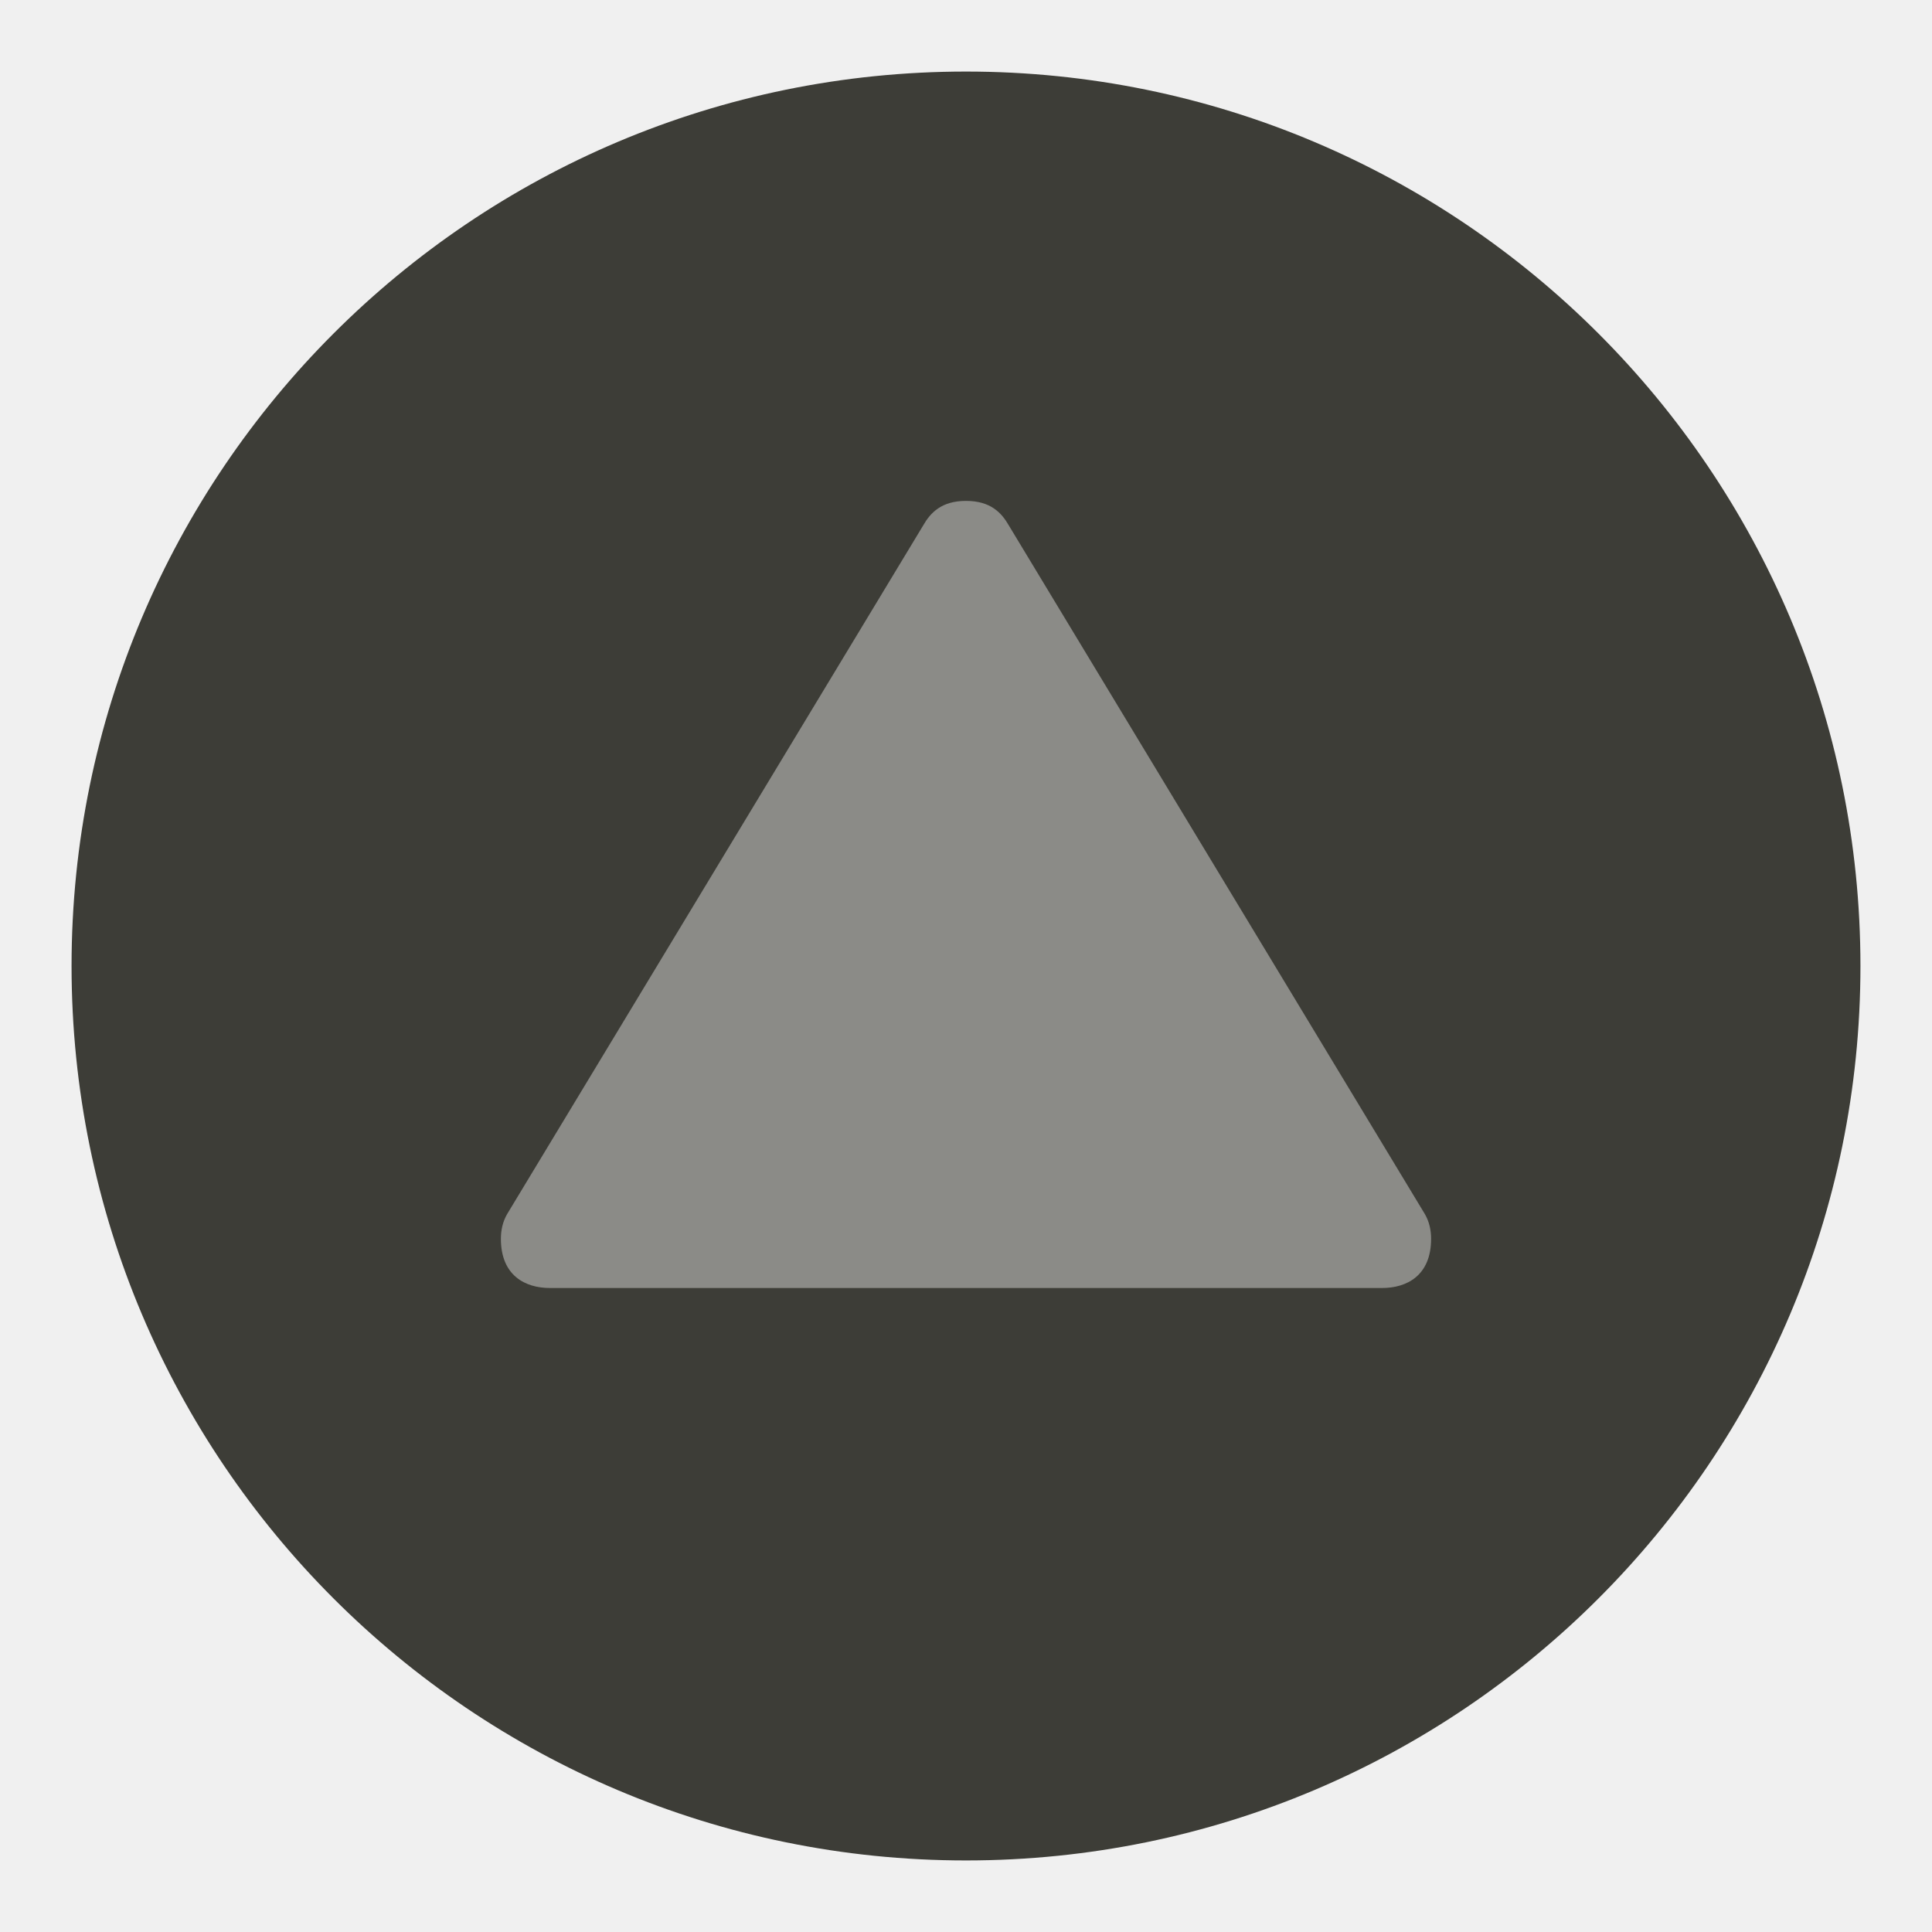
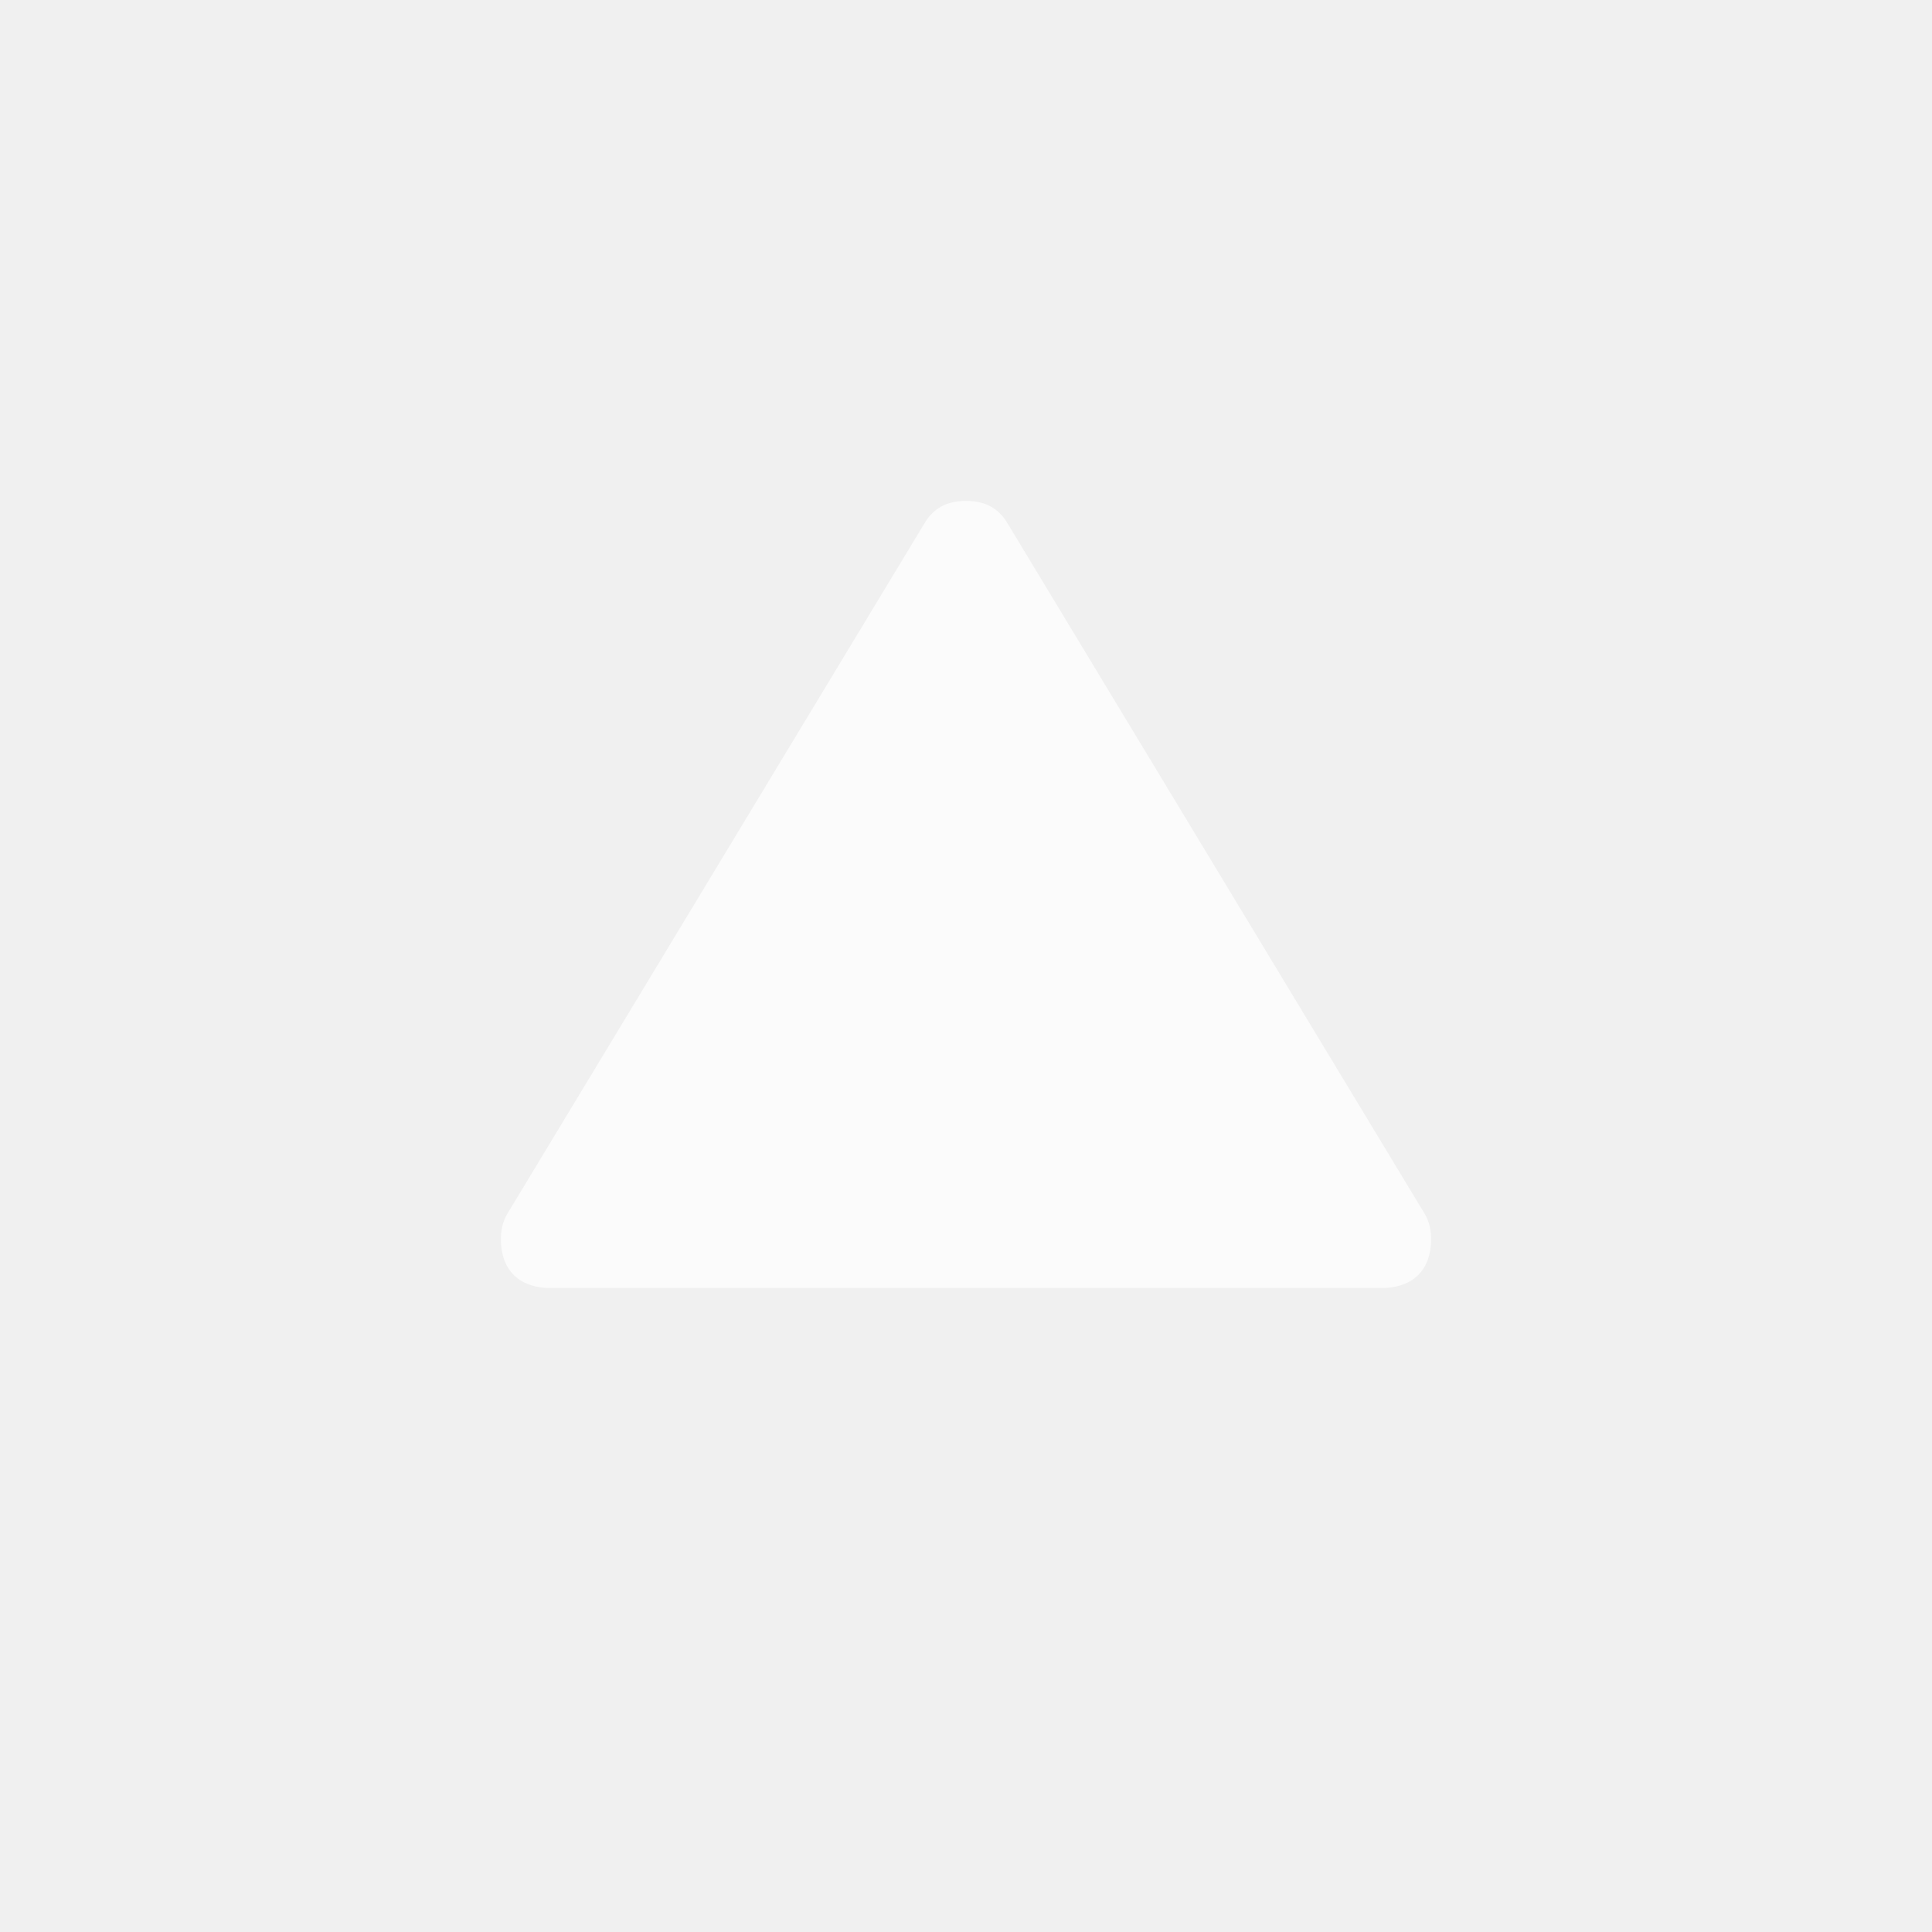
<svg xmlns="http://www.w3.org/2000/svg" width="27px" height="27px" viewBox="0 0 27 27" version="1.1">
  <defs />
  <g id="POI" stroke="none" stroke-width="1" fill="none" fill-rule="evenodd">
-     <g id="peak-l-copy-2">
-       <circle id="Oval-1-Copy-39" opacity="0" fill="#FFFFFF" cx="13.5" cy="13.5" r="13.5" />
-       <circle id="Oval-1-Copy-38" fill="#3D3D37" cx="13.5" cy="13.5" r="12.5" />
-       <path d="M13.5,7 C13.158,7 13.003,7.165 12.901,7.344 L7.086,16.969 C7.025,17.075 7,17.194 7,17.312 C7,17.828 7.342,18 7.684,18 L19.316,18 C19.658,18 20,17.828 20,17.312 C20,17.194 19.975,17.075 19.914,16.969 L14.099,7.344 C13.997,7.165 13.842,7 13.5,7 L13.5,7 Z" id="path11349" opacity="0.4" fill="#FFFFFF" />
+     <g id="peak-l-copy-2" transform="translate(7, 7)" fill="#FFFFFF" opacity="0.7">
+       <path d="M6.5,-5.40267068e-08 C6.158,-6.8804027e-05 6.003,0.165 5.901,0.344 L0.086,9.969 C0.025,10.075 0,10.194 0,10.312 C0,10.828 0.342,11 0.684,11 L12.316,11 C12.658,11 13,10.828 13,10.312 C13,10.194 12.975,10.075 12.914,9.969 L7.099,0.344 C6.997,0.165 6.842,-6.8804027e-05 6.5,-5.40267068e-08 L6.5,-5.40267068e-08 Z" id="path11349" />
    </g>
  </g>
</svg>
